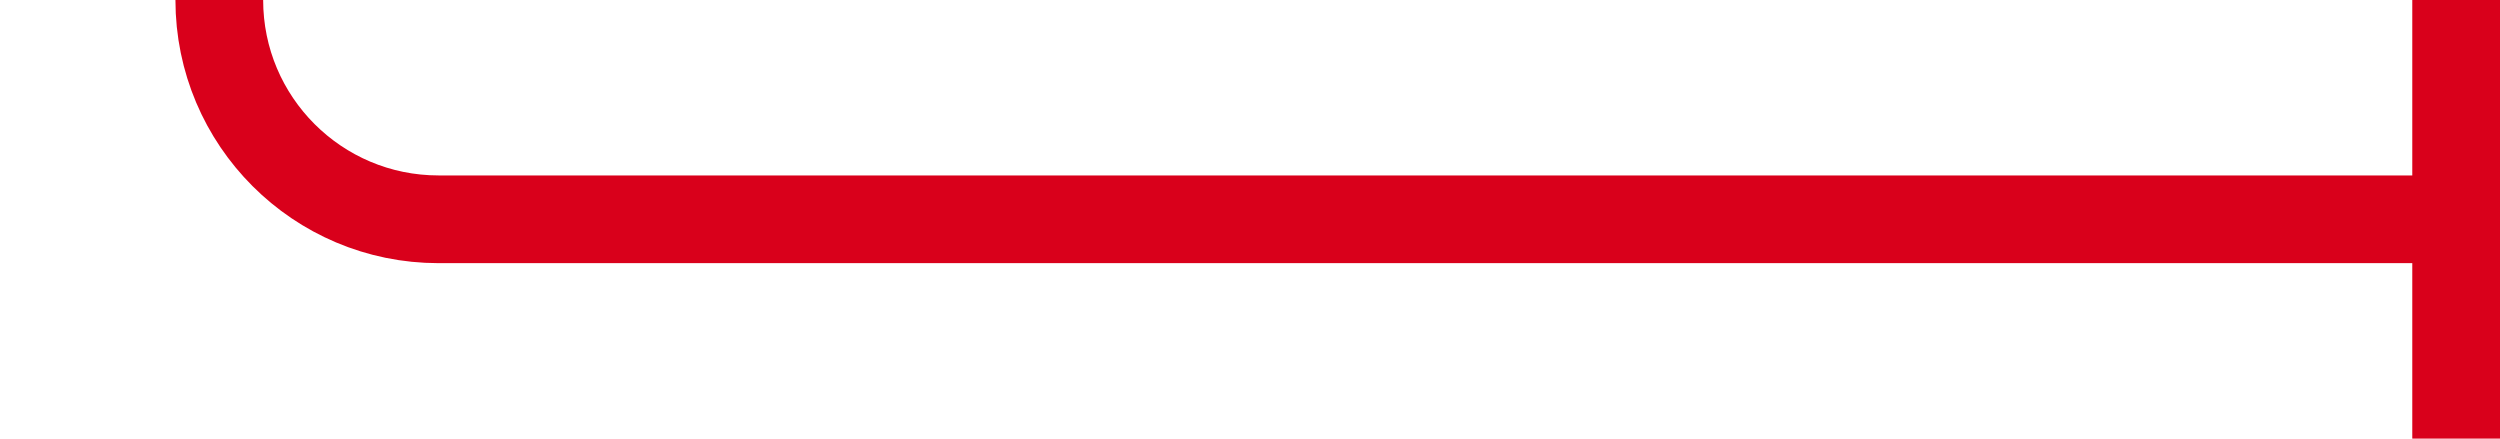
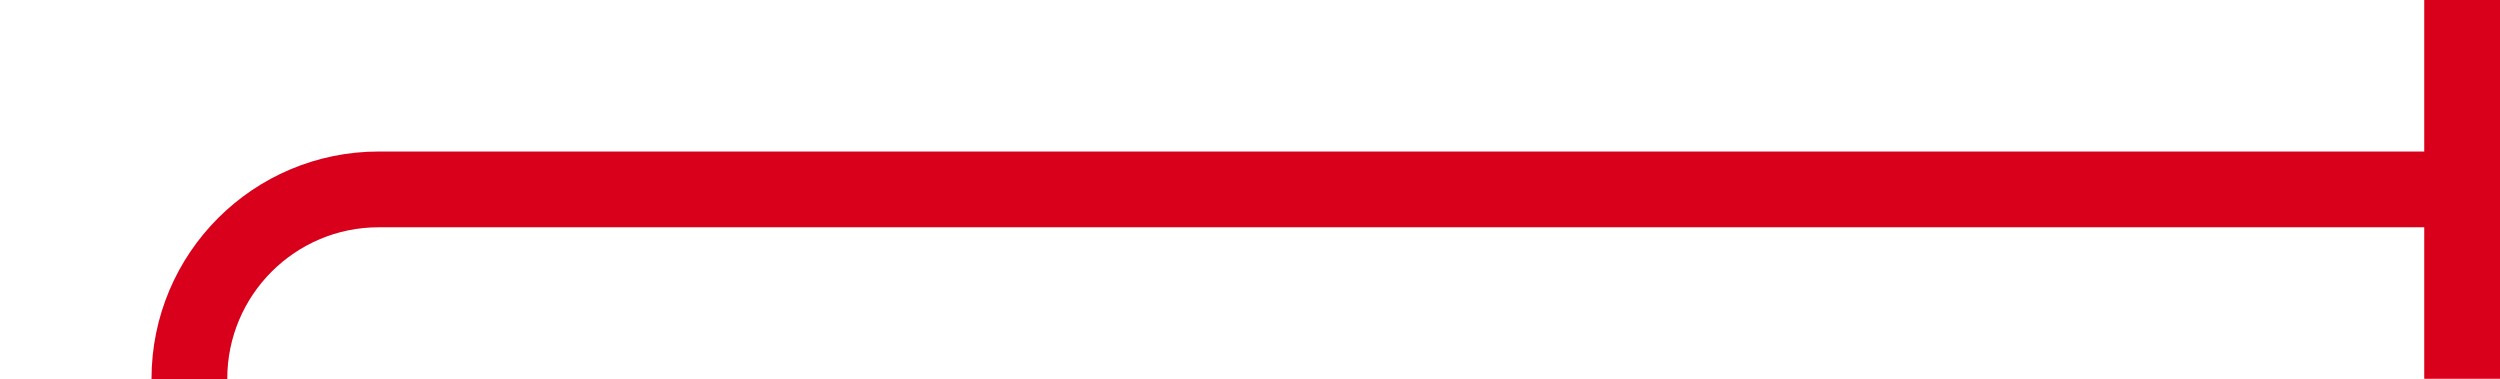
- <svg xmlns="http://www.w3.org/2000/svg" version="1.1" width="57px" height="10px" preserveAspectRatio="xMinYMid meet" viewBox="878 3029  57 8">
-   <path d="M 832 2775  L 878 2775  A 5 5 0 0 1 883 2780 L 883 3028  A 5 5 0 0 0 888 3033 L 935 3033  " stroke-width="2" stroke="#d9001b" fill="none" />
+ <svg xmlns="http://www.w3.org/2000/svg" version="1.1" width="66px" height="10px" preserveAspectRatio="xMinYMid meet" viewBox="869 3029  66 8">
+   <path d="M 814 3290  L 869 3290  A 5 5 0 0 0 874 3285 L 874 3038  A 5 5 0 0 1 879 3033 L 935 3033  " stroke-width="2" stroke="#d9001b" fill="none" />
  <path d="M 933 3028  L 933 3038  L 935 3038  L 935 3028  L 933 3028  Z " fill-rule="nonzero" fill="#d9001b" stroke="none" />
</svg>
